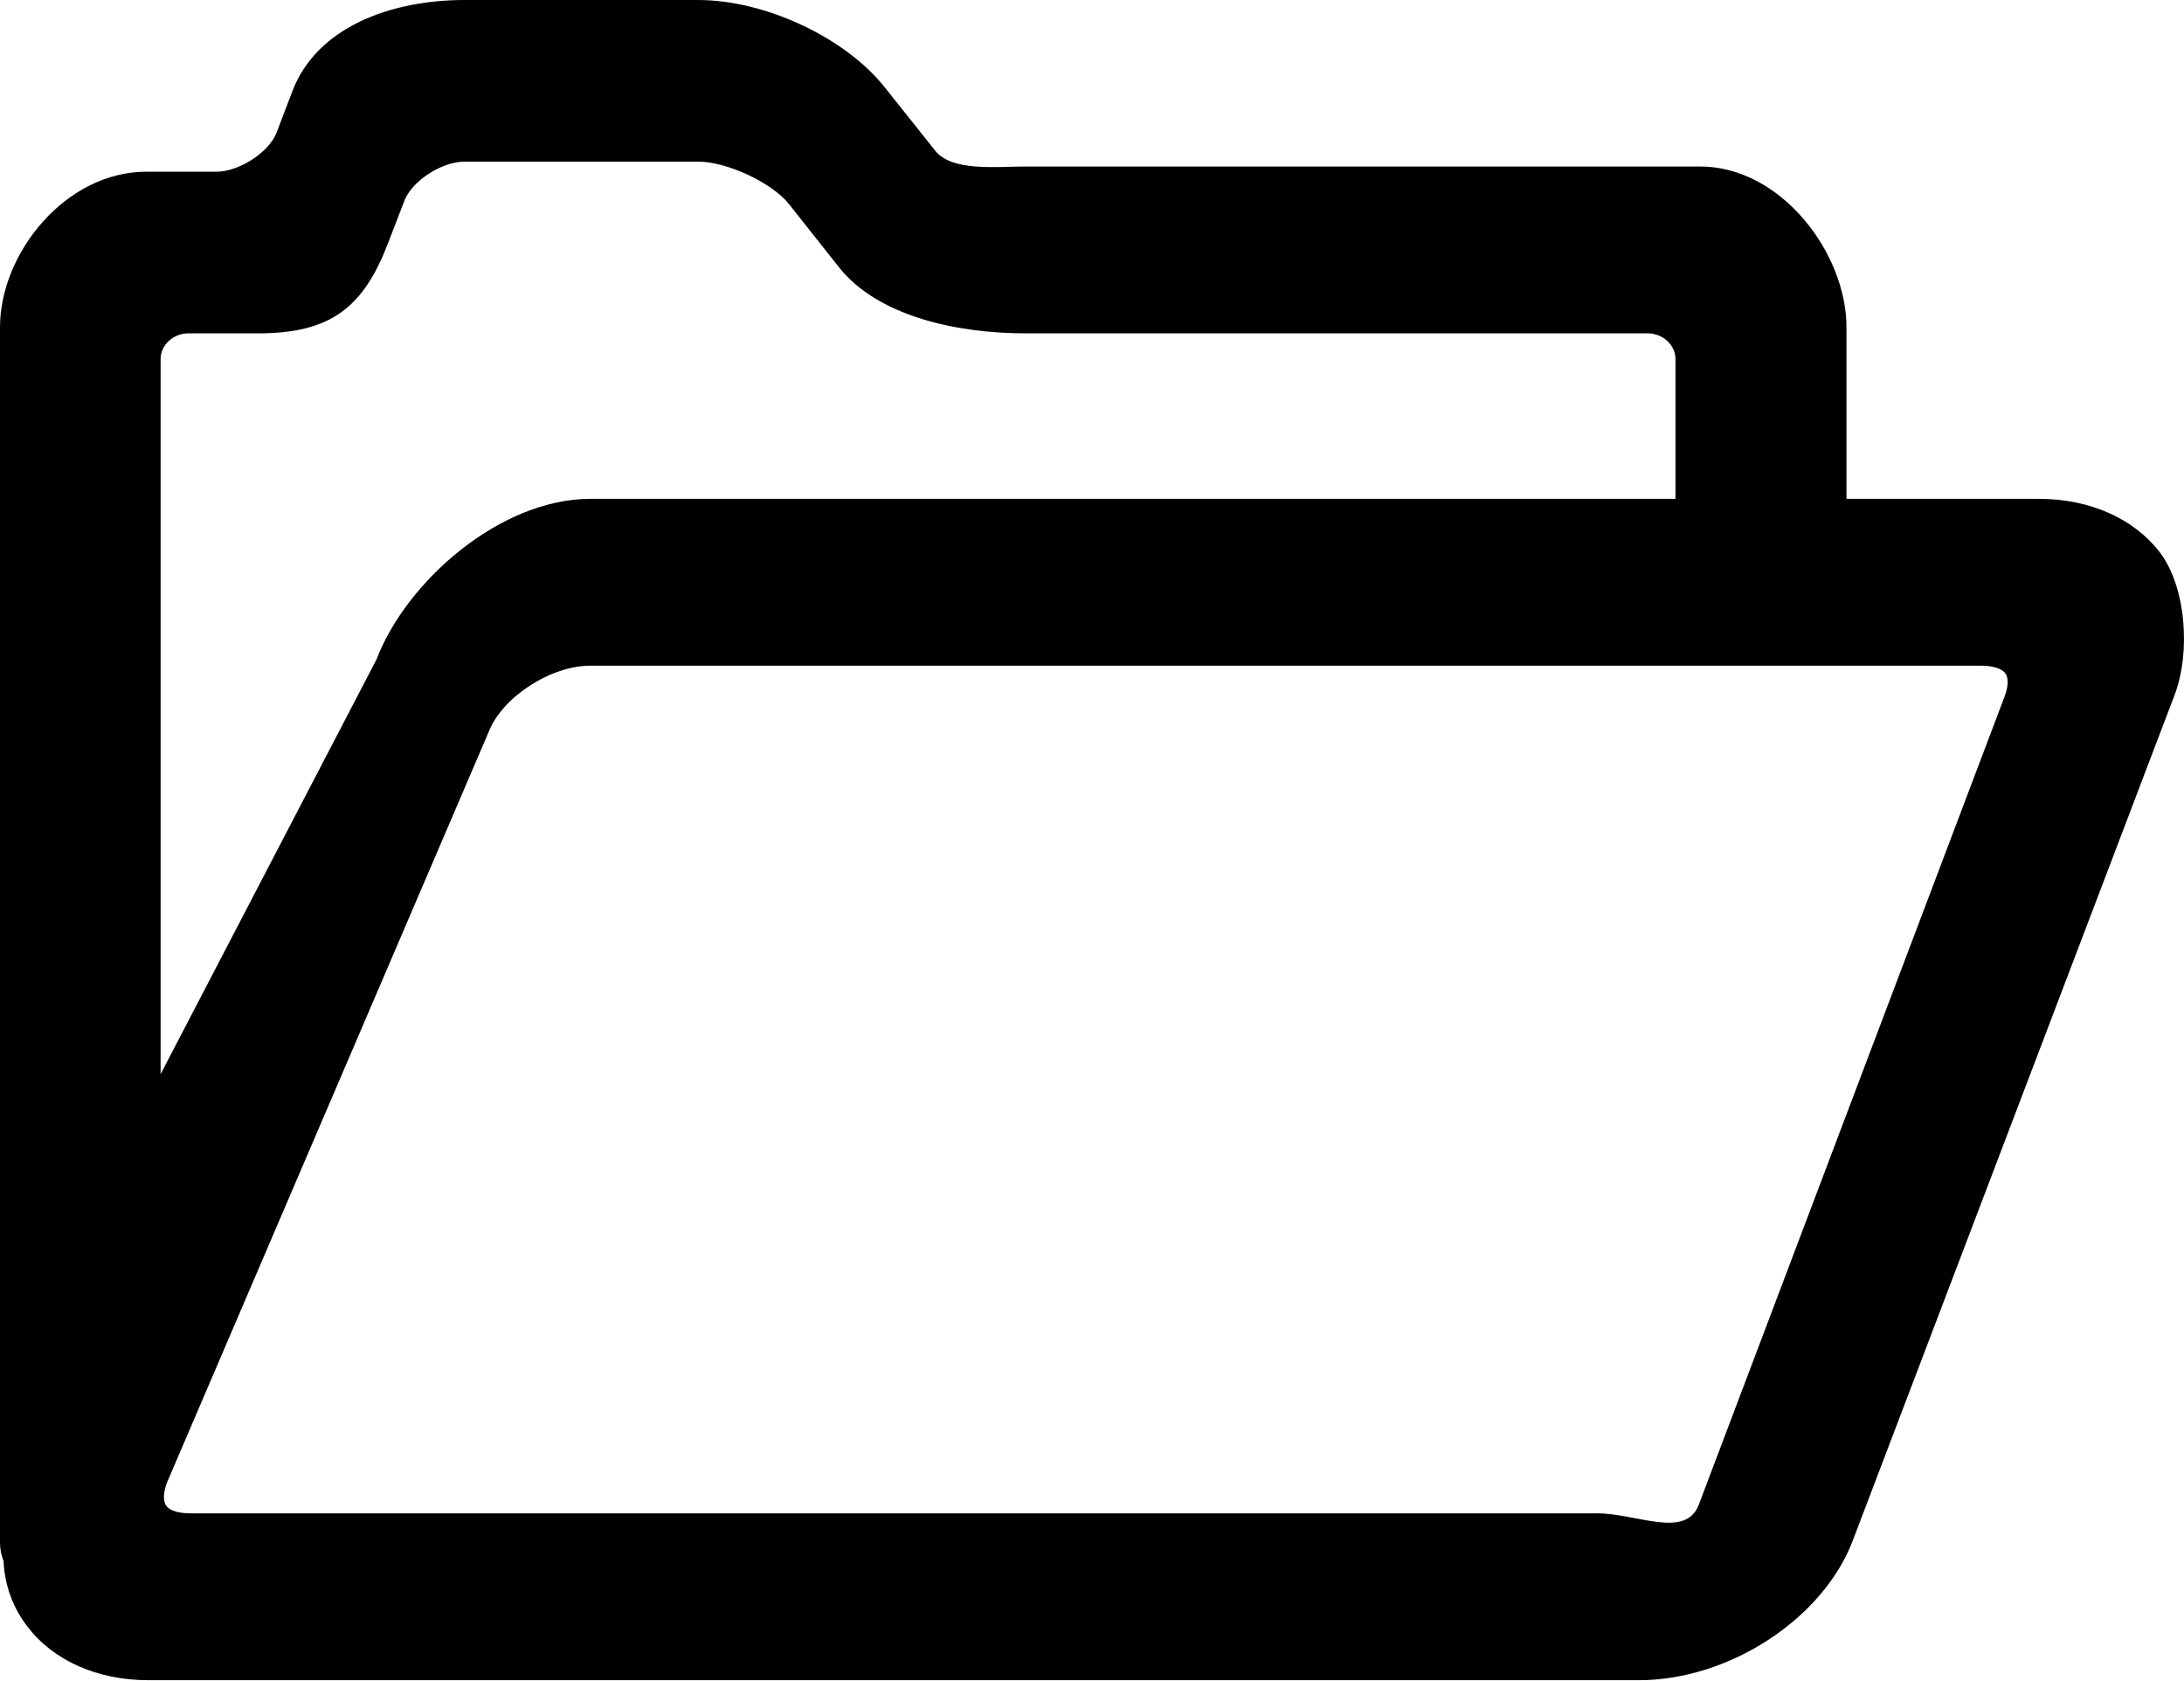
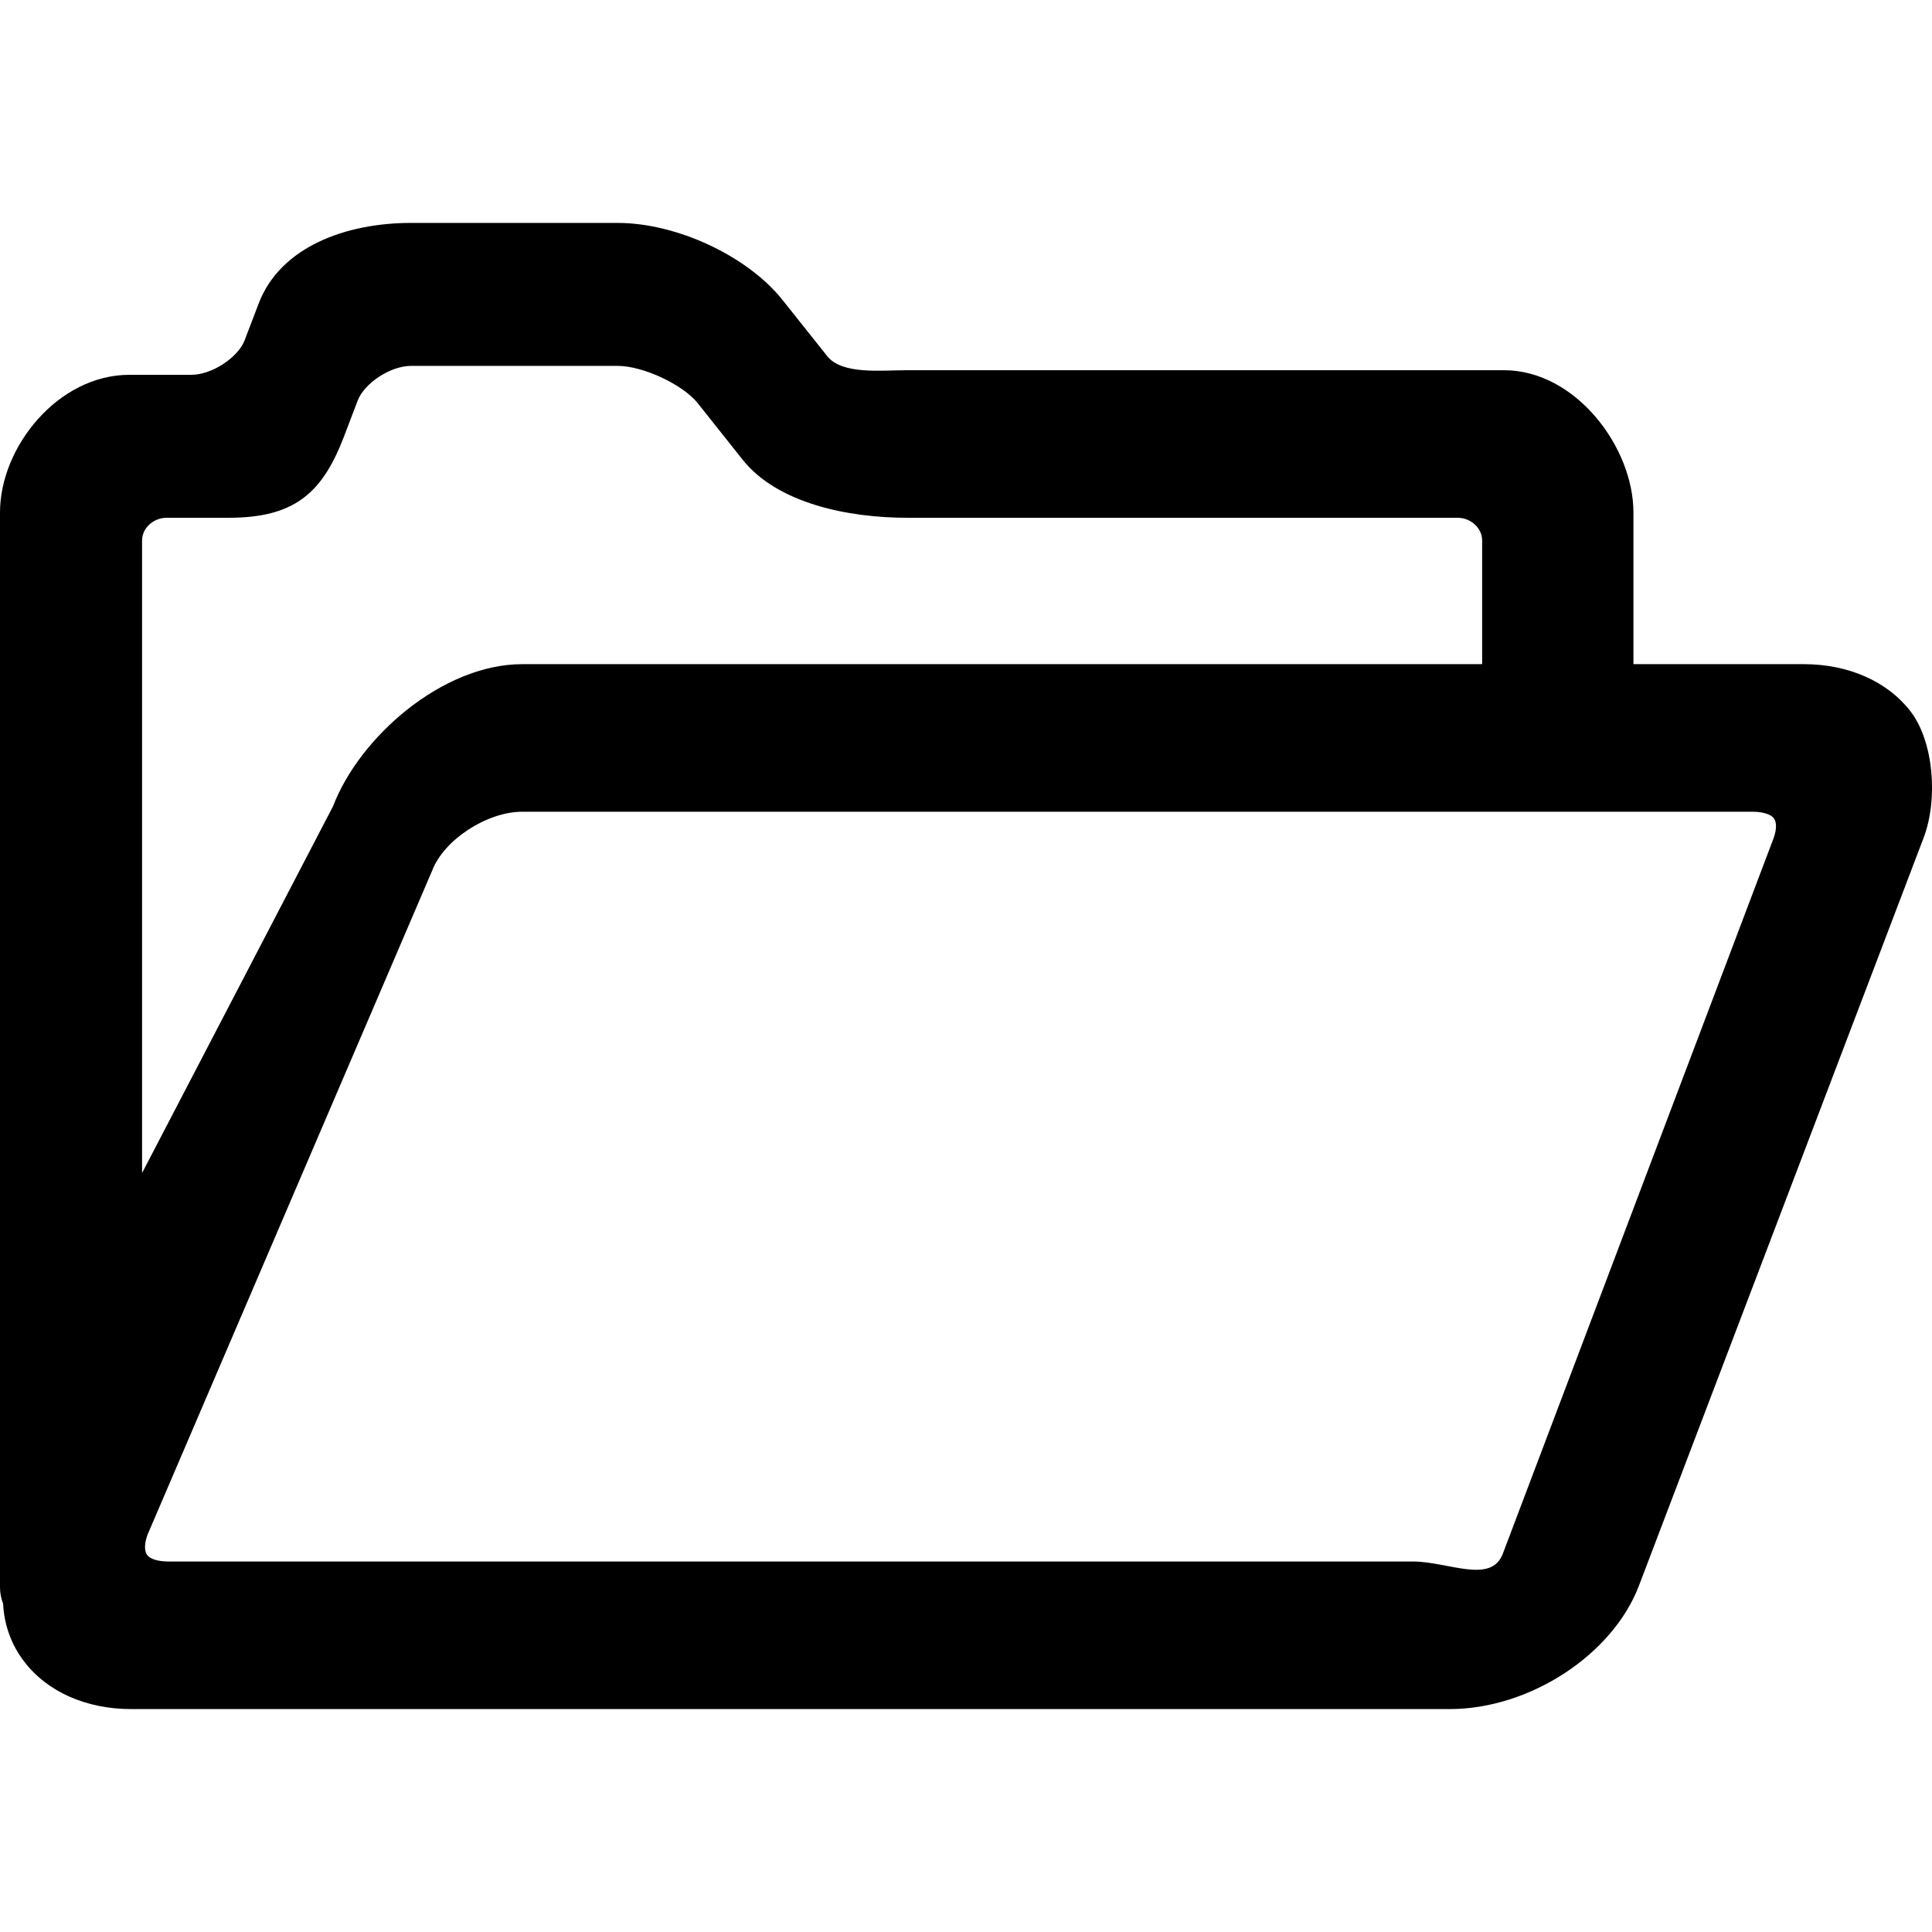
- <svg xmlns="http://www.w3.org/2000/svg" preserveAspectRatio="xMidYMid" width="13" height="10" viewBox="0 0 13 10">
-   <path d="M12.855,3.286 C12.700,3.085 12.438,2.969 12.137,2.969 C12.137,2.969 10.991,2.969 10.991,2.969 C10.991,2.969 10.991,1.948 10.991,1.948 C10.991,1.506 10.601,0.991 10.120,0.991 C10.120,0.991 6.104,0.991 6.104,0.991 C5.933,0.991 5.666,1.023 5.566,0.896 C5.566,0.896 5.265,0.518 5.265,0.518 C5.030,0.223 4.554,-0.000 4.156,-0.000 C4.156,-0.000 2.765,-0.000 2.765,-0.000 C2.327,-0.000 1.887,0.161 1.741,0.541 C1.741,0.541 1.646,0.790 1.646,0.790 C1.601,0.907 1.423,1.022 1.288,1.022 C1.288,1.022 0.871,1.022 0.871,1.022 C0.391,1.022 0.000,1.506 0.000,1.948 C0.000,1.948 0.000,9.182 0.000,9.182 C0.000,9.220 0.008,9.257 0.021,9.291 C0.028,9.434 0.076,9.569 0.165,9.683 C0.320,9.885 0.582,10.000 0.883,10.000 C0.883,10.000 9.756,10.000 9.756,10.000 C10.292,10.000 10.851,9.635 11.028,9.170 C11.028,9.170 12.943,4.139 12.943,4.139 C13.043,3.878 13.010,3.487 12.855,3.286 ZM1.121,1.984 C1.121,1.984 1.538,1.984 1.538,1.984 C1.976,1.984 2.166,1.823 2.311,1.444 C2.311,1.444 2.407,1.195 2.407,1.195 C2.452,1.077 2.629,0.962 2.765,0.962 C2.765,0.962 4.156,0.962 4.156,0.962 C4.327,0.962 4.594,1.087 4.695,1.213 C4.695,1.213 4.995,1.592 4.995,1.592 C5.230,1.887 5.706,1.984 6.104,1.984 C6.104,1.984 9.808,1.984 9.808,1.984 C9.897,1.984 9.973,2.053 9.973,2.136 C9.973,2.136 9.973,2.969 9.973,2.969 C9.973,2.969 3.514,2.969 3.514,2.969 C2.978,2.969 2.419,3.459 2.241,3.925 C2.241,3.925 0.956,6.393 0.956,6.393 C0.956,6.393 0.956,2.136 0.956,2.136 C0.956,2.053 1.032,1.984 1.121,1.984 ZM11.933,4.143 C11.933,4.143 10.112,8.955 10.112,8.955 C10.033,9.162 9.744,9.007 9.506,9.007 C9.506,9.007 1.133,9.007 1.133,9.007 C1.065,9.007 1.011,8.991 0.991,8.964 C0.970,8.937 0.971,8.885 0.993,8.826 C0.993,8.826 2.908,4.358 2.908,4.358 C2.987,4.151 3.276,3.962 3.514,3.962 C3.514,3.962 11.793,3.962 11.793,3.962 C11.861,3.962 11.915,3.979 11.936,4.006 C11.956,4.033 11.955,4.084 11.933,4.143 Z" />
+ <svg xmlns="http://www.w3.org/2000/svg" preserveAspectRatio="xMidYMid" width="13" height="13" viewBox="0 0 13 13">
+   <defs>
+     <clipPath id="clip-path-1">
+       <rect x="-1413" y="-1477" width="3296" height="2238" />
+     </clipPath>
+   </defs>
+   <g clip-path="url(#clip-path-1)">
+     <path d="M0.871,1.022 L1.288,1.022 C1.424,1.022 1.601,0.907 1.646,0.790 L1.741,0.541 C1.887,0.161 2.327,0.000 2.765,0.000 L4.156,0.000 C4.554,0.000 5.030,0.223 5.265,0.518 L5.566,0.896 C5.666,1.023 5.933,0.991 6.104,0.991 L10.120,0.991 C10.600,0.991 10.991,1.507 10.991,1.948 L10.991,2.969 L12.137,2.969 C12.438,2.969 12.700,3.085 12.855,3.286 C13.011,3.488 13.043,3.878 12.943,4.139 L11.028,9.170 C10.851,9.635 10.292,10.000 9.755,10.000 L0.883,10.000 C0.582,10.000 0.320,9.885 0.165,9.683 C0.076,9.569 0.028,9.434 0.021,9.291 C0.008,9.257 0.000,9.220 0.000,9.182 L0.000,1.948 C0.000,1.507 0.391,1.022 0.871,1.022 ZM1.133,9.007 L9.506,9.007 C9.744,9.007 10.033,9.162 10.112,8.955 L11.933,4.143 C11.955,4.084 11.956,4.033 11.936,4.006 C11.915,3.979 11.861,3.962 11.793,3.962 L3.514,3.962 C3.276,3.962 2.987,4.151 2.908,4.358 L0.993,8.826 C0.971,8.885 0.970,8.937 0.991,8.964 C1.011,8.991 1.065,9.007 1.133,9.007 ZM0.956,6.393 L2.241,3.925 C2.419,3.459 2.978,2.969 3.514,2.969 L9.973,2.969 L9.973,2.136 C9.973,2.054 9.897,1.984 9.808,1.984 L6.104,1.984 C5.706,1.984 5.230,1.887 4.996,1.592 L4.695,1.213 C4.594,1.087 4.327,0.962 4.156,0.962 L2.765,0.962 C2.629,0.962 2.452,1.077 2.407,1.195 L2.312,1.444 C2.166,1.823 1.976,1.984 1.538,1.984 L1.121,1.984 C1.032,1.984 0.956,2.054 0.956,2.136 L0.956,6.393 Z" transform="translate(0 1.5)" />
+   </g>
</svg>
